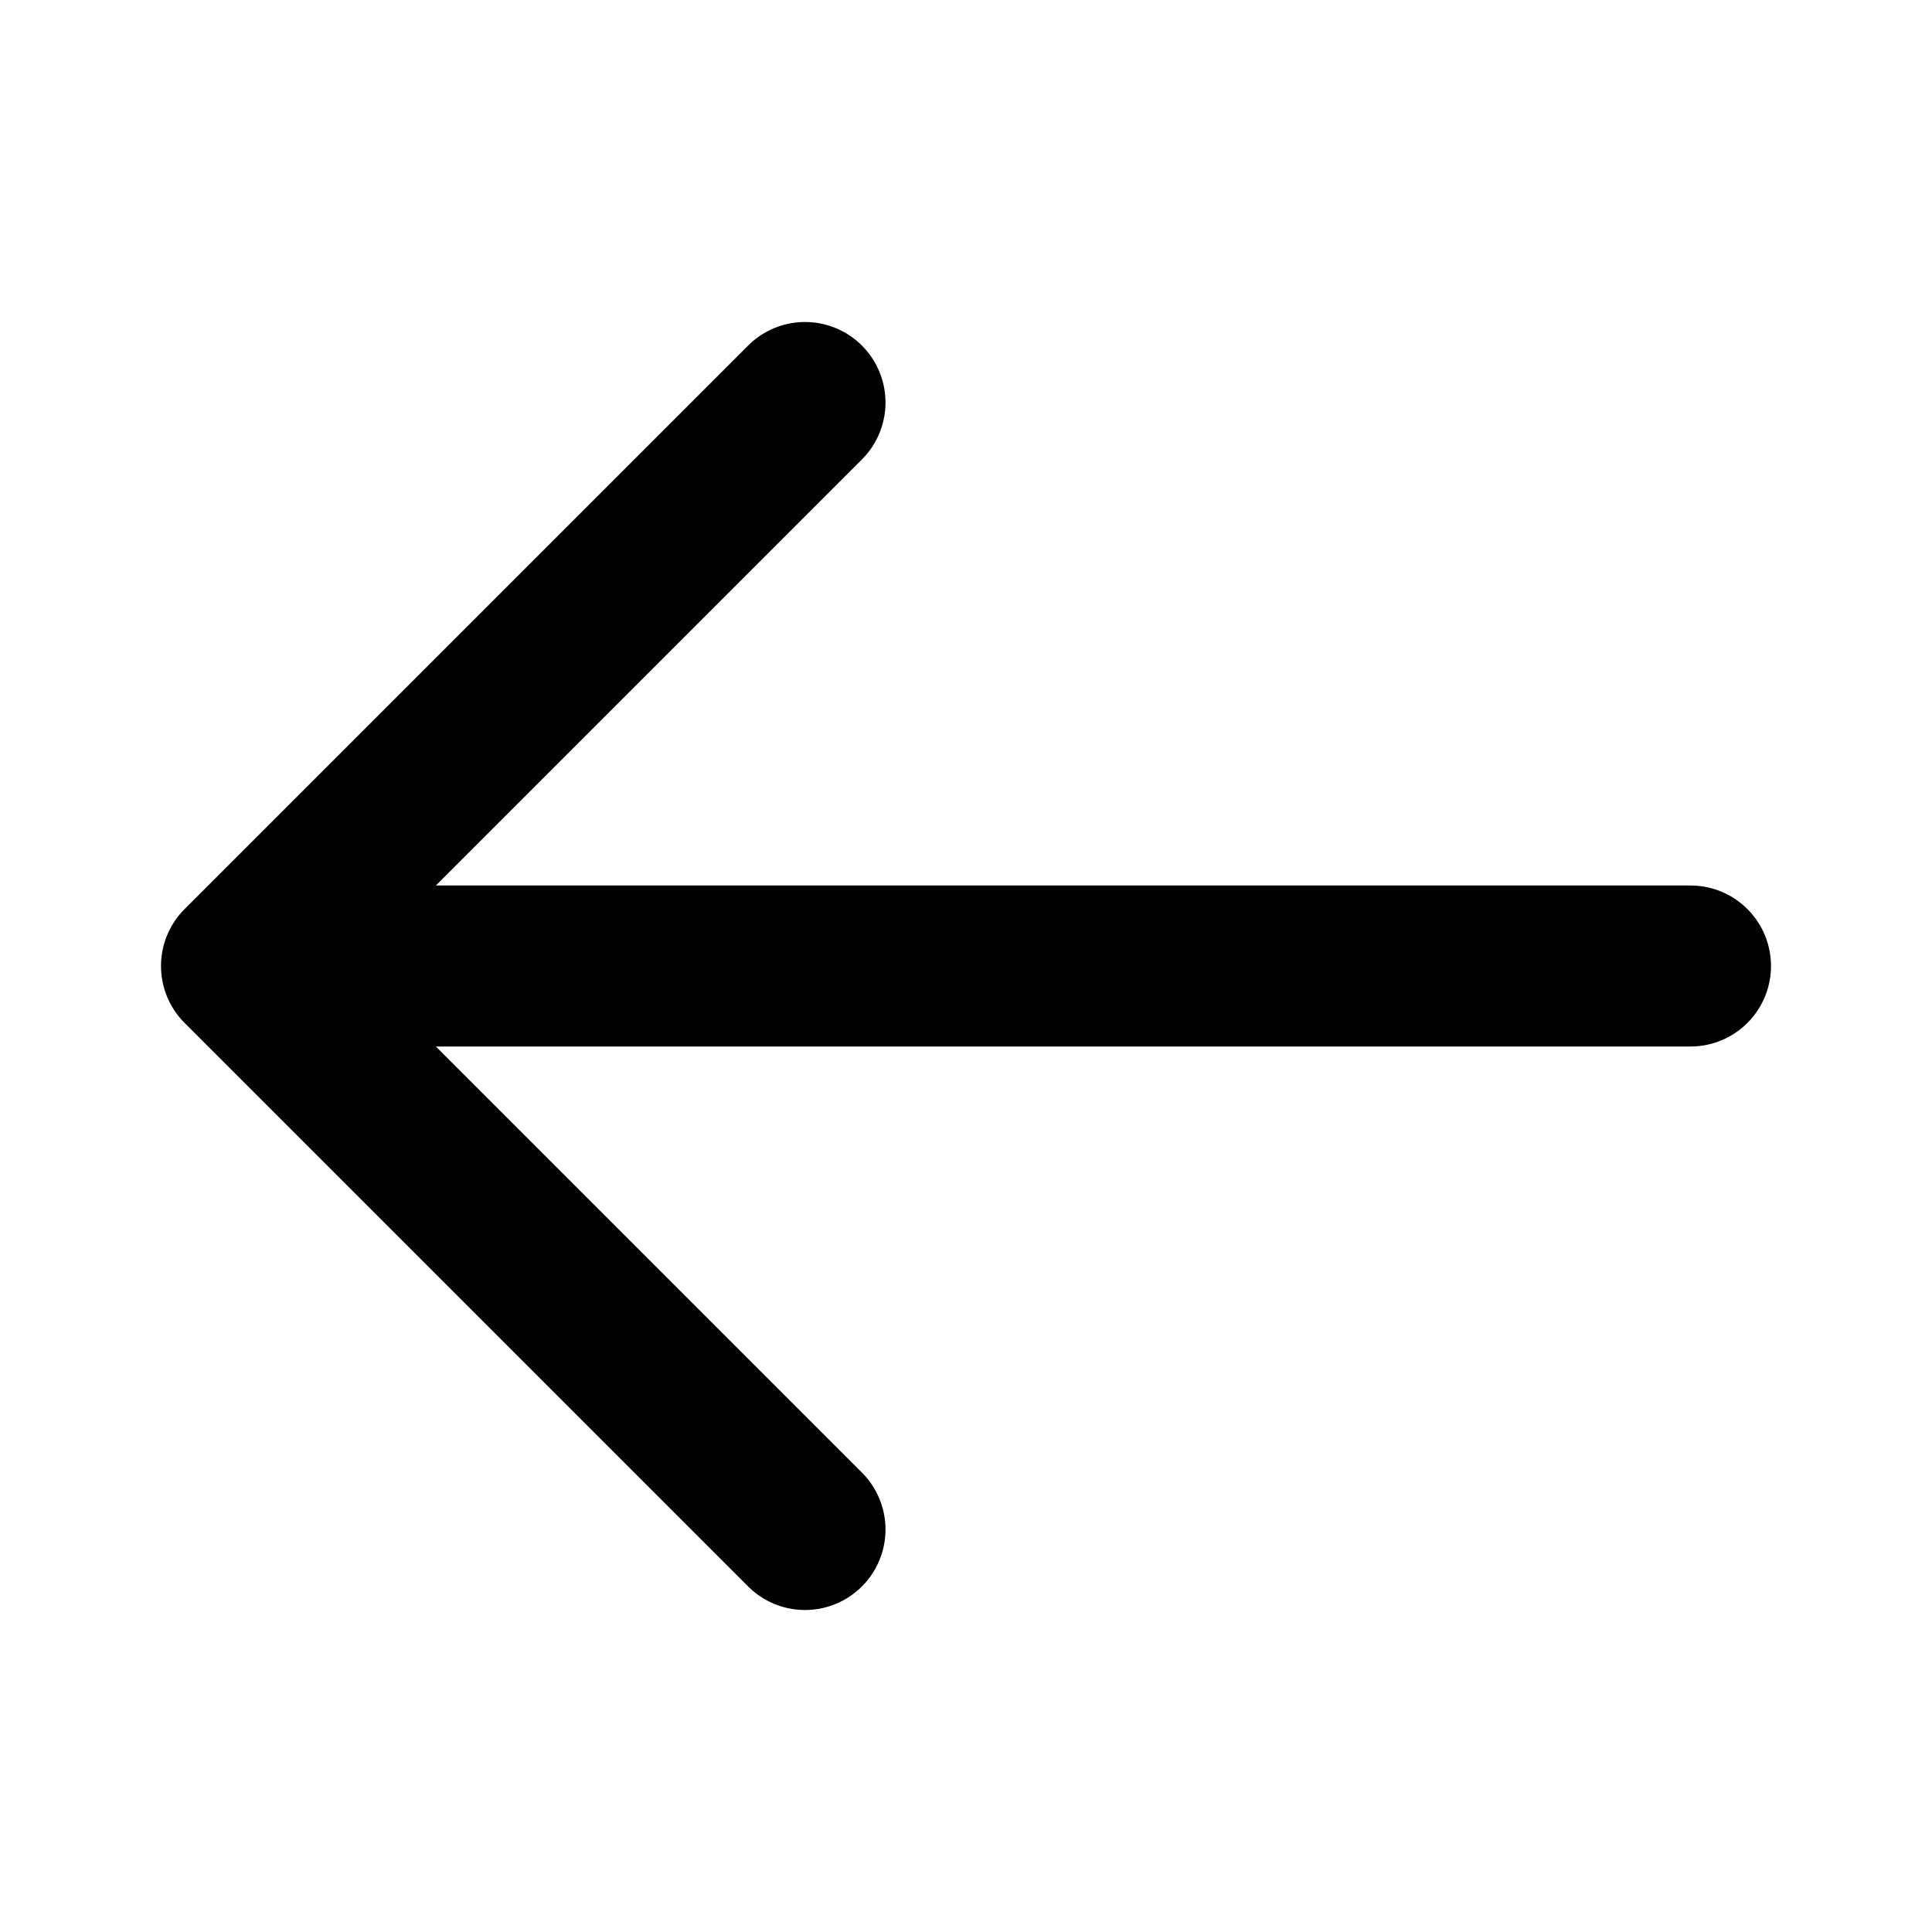
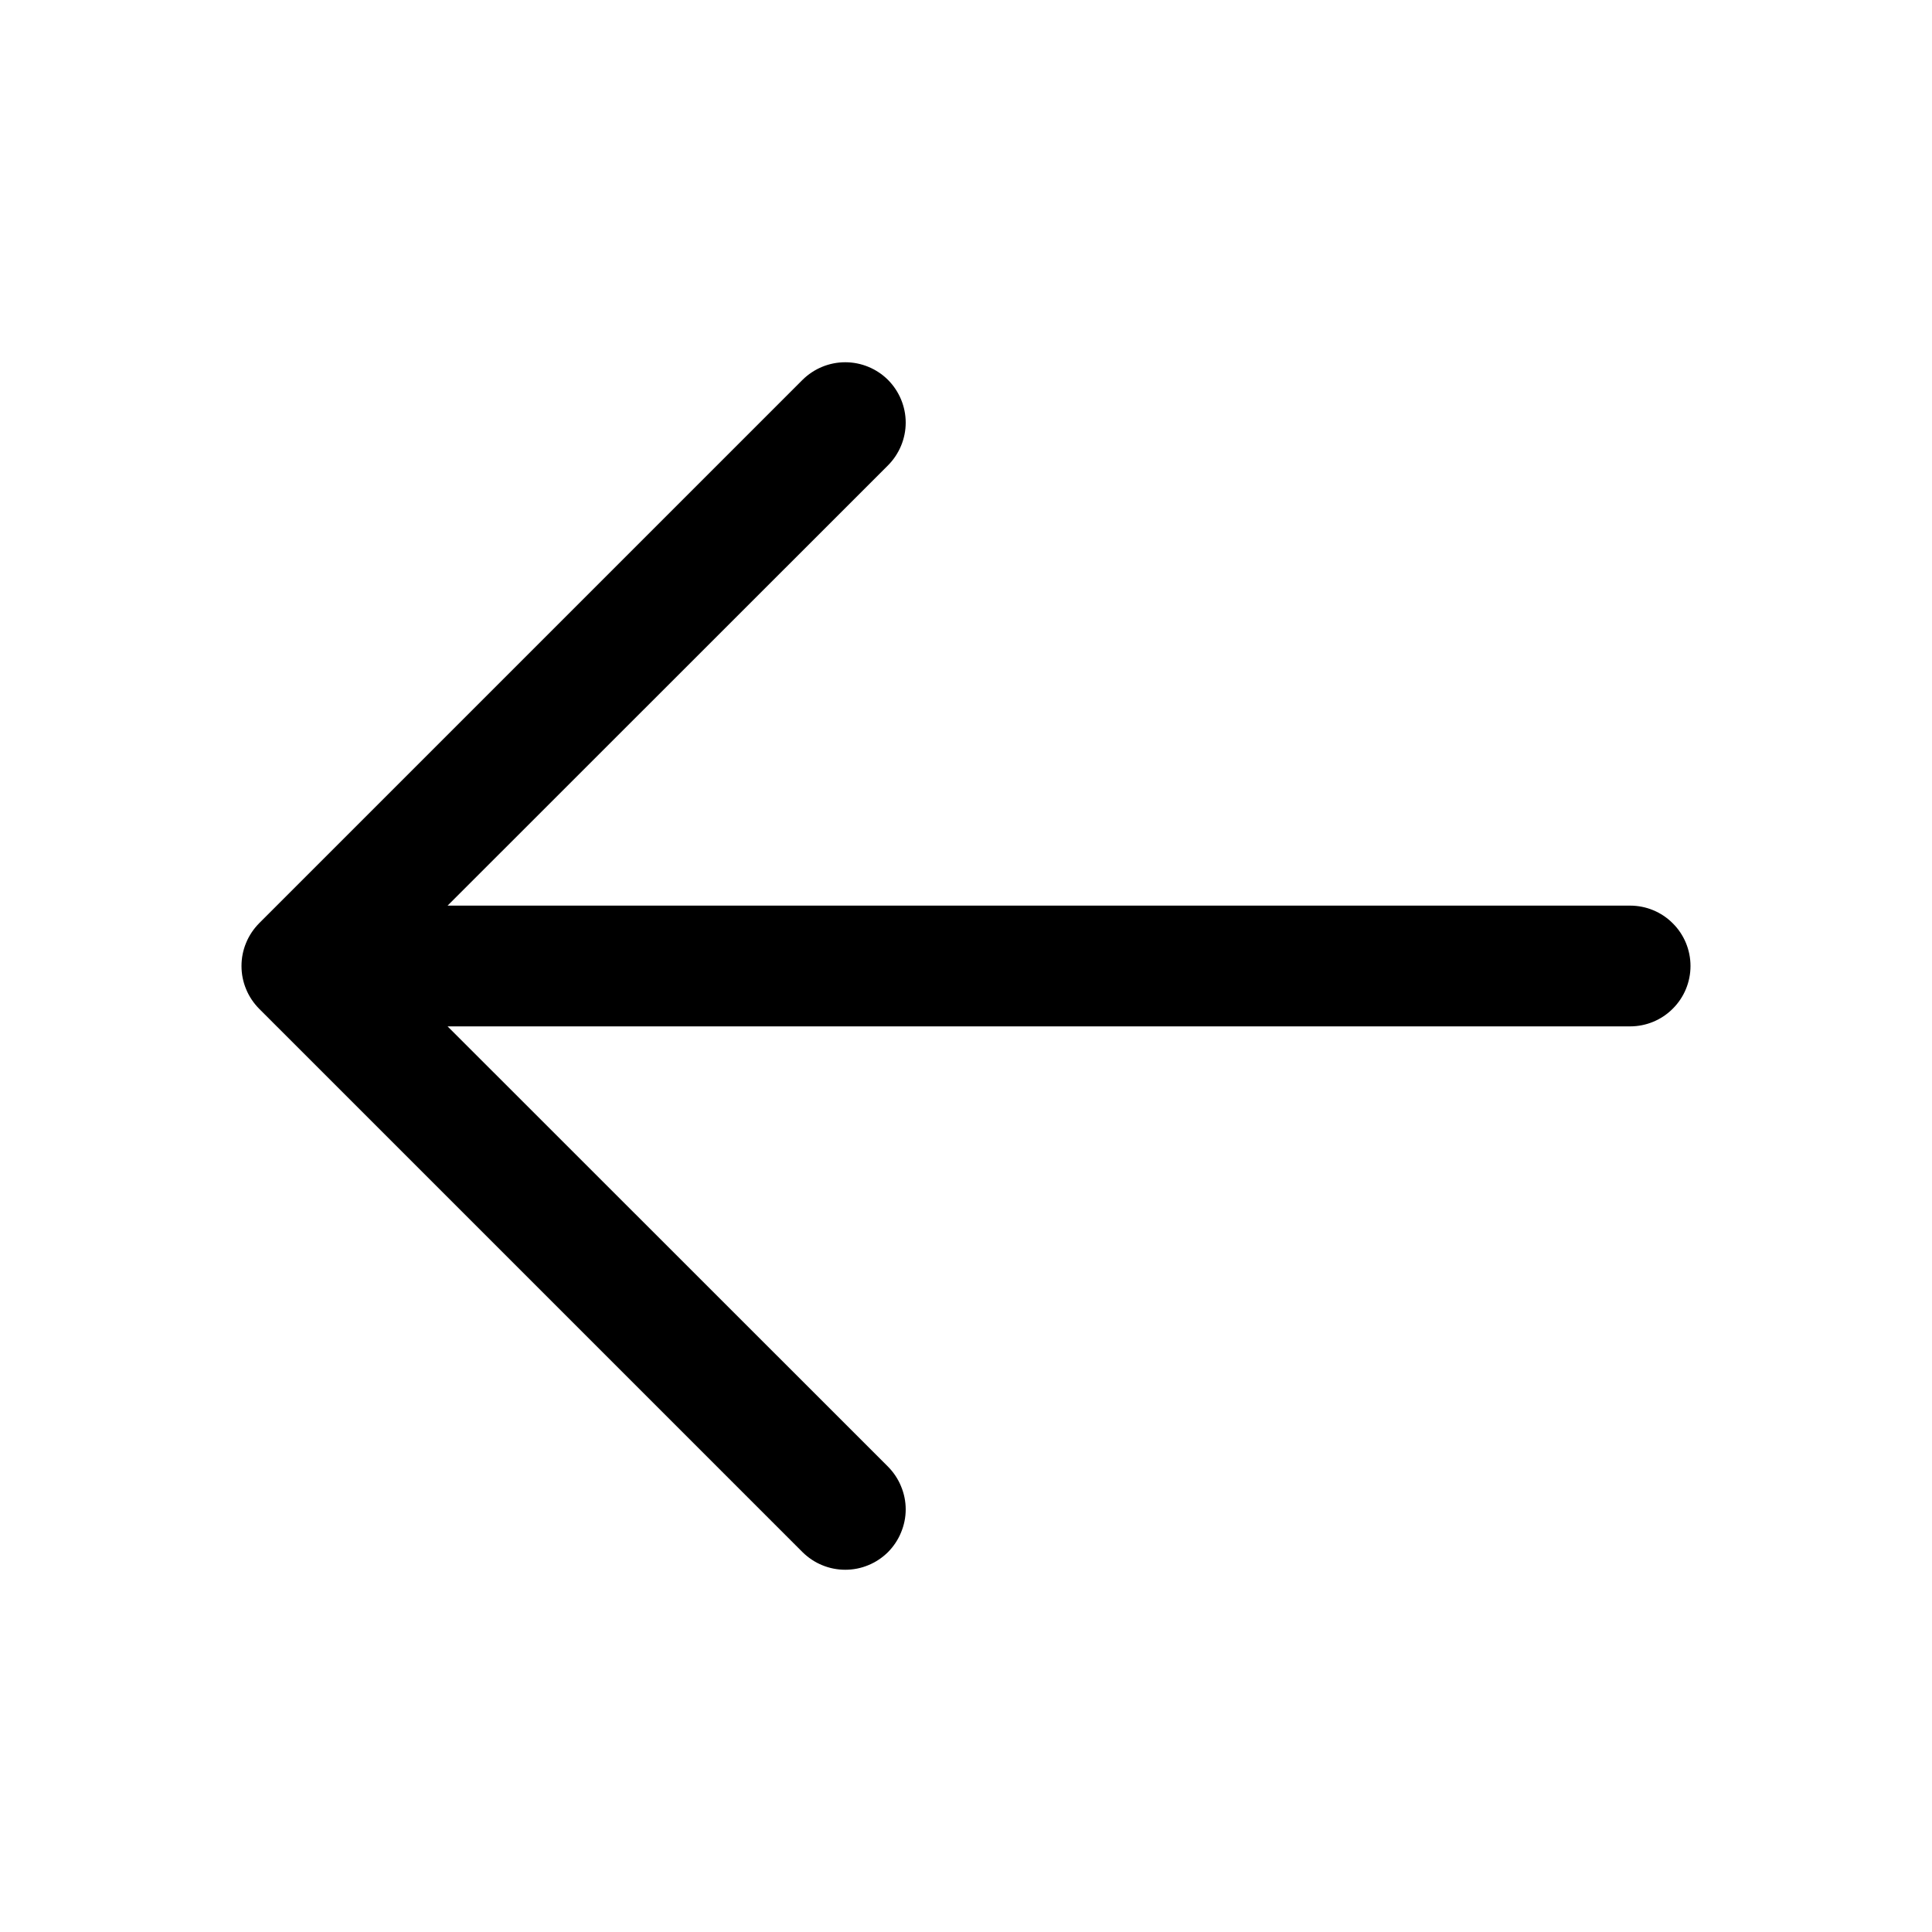
- <svg xmlns="http://www.w3.org/2000/svg" fill="none" viewBox="0 0 24 24" stroke-width="2" stroke="currentColor" aria-hidden="true">
-   <path stroke-linecap="round" stroke-linejoin="round" d="M10 19l-7-7m0 0l7-7m-7 7h18" />
+ <svg xmlns="http://www.w3.org/2000/svg" width="24" height="24" viewBox="0 0 24 24" fill="none">
+   <path d="M21 12C21 12.199 20.921 12.39 20.78 12.53C20.64 12.671 20.449 12.75 20.25 12.75H5.56L11.031 18.219C11.1 18.289 11.156 18.372 11.193 18.463C11.231 18.554 11.251 18.651 11.251 18.75C11.251 18.849 11.231 18.946 11.193 19.037C11.156 19.128 11.1 19.211 11.031 19.281C10.961 19.35 10.878 19.406 10.787 19.443C10.696 19.481 10.599 19.5 10.5 19.5C10.402 19.5 10.304 19.481 10.213 19.443C10.122 19.406 10.039 19.35 9.969 19.281L3.219 12.531C3.15 12.461 3.094 12.378 3.057 12.287C3.019 12.196 3 12.099 3 12C3 11.901 3.019 11.804 3.057 11.713C3.094 11.622 3.15 11.539 3.219 11.469L9.969 4.719C10.11 4.579 10.301 4.5 10.5 4.5C10.699 4.5 10.89 4.579 11.031 4.719C11.171 4.86 11.251 5.051 11.251 5.25C11.251 5.449 11.171 5.64 11.031 5.781L5.56 11.25H20.25C20.449 11.25 20.64 11.329 20.78 11.47C20.921 11.61 21 11.801 21 12Z" fill="currentColor" />
</svg>
